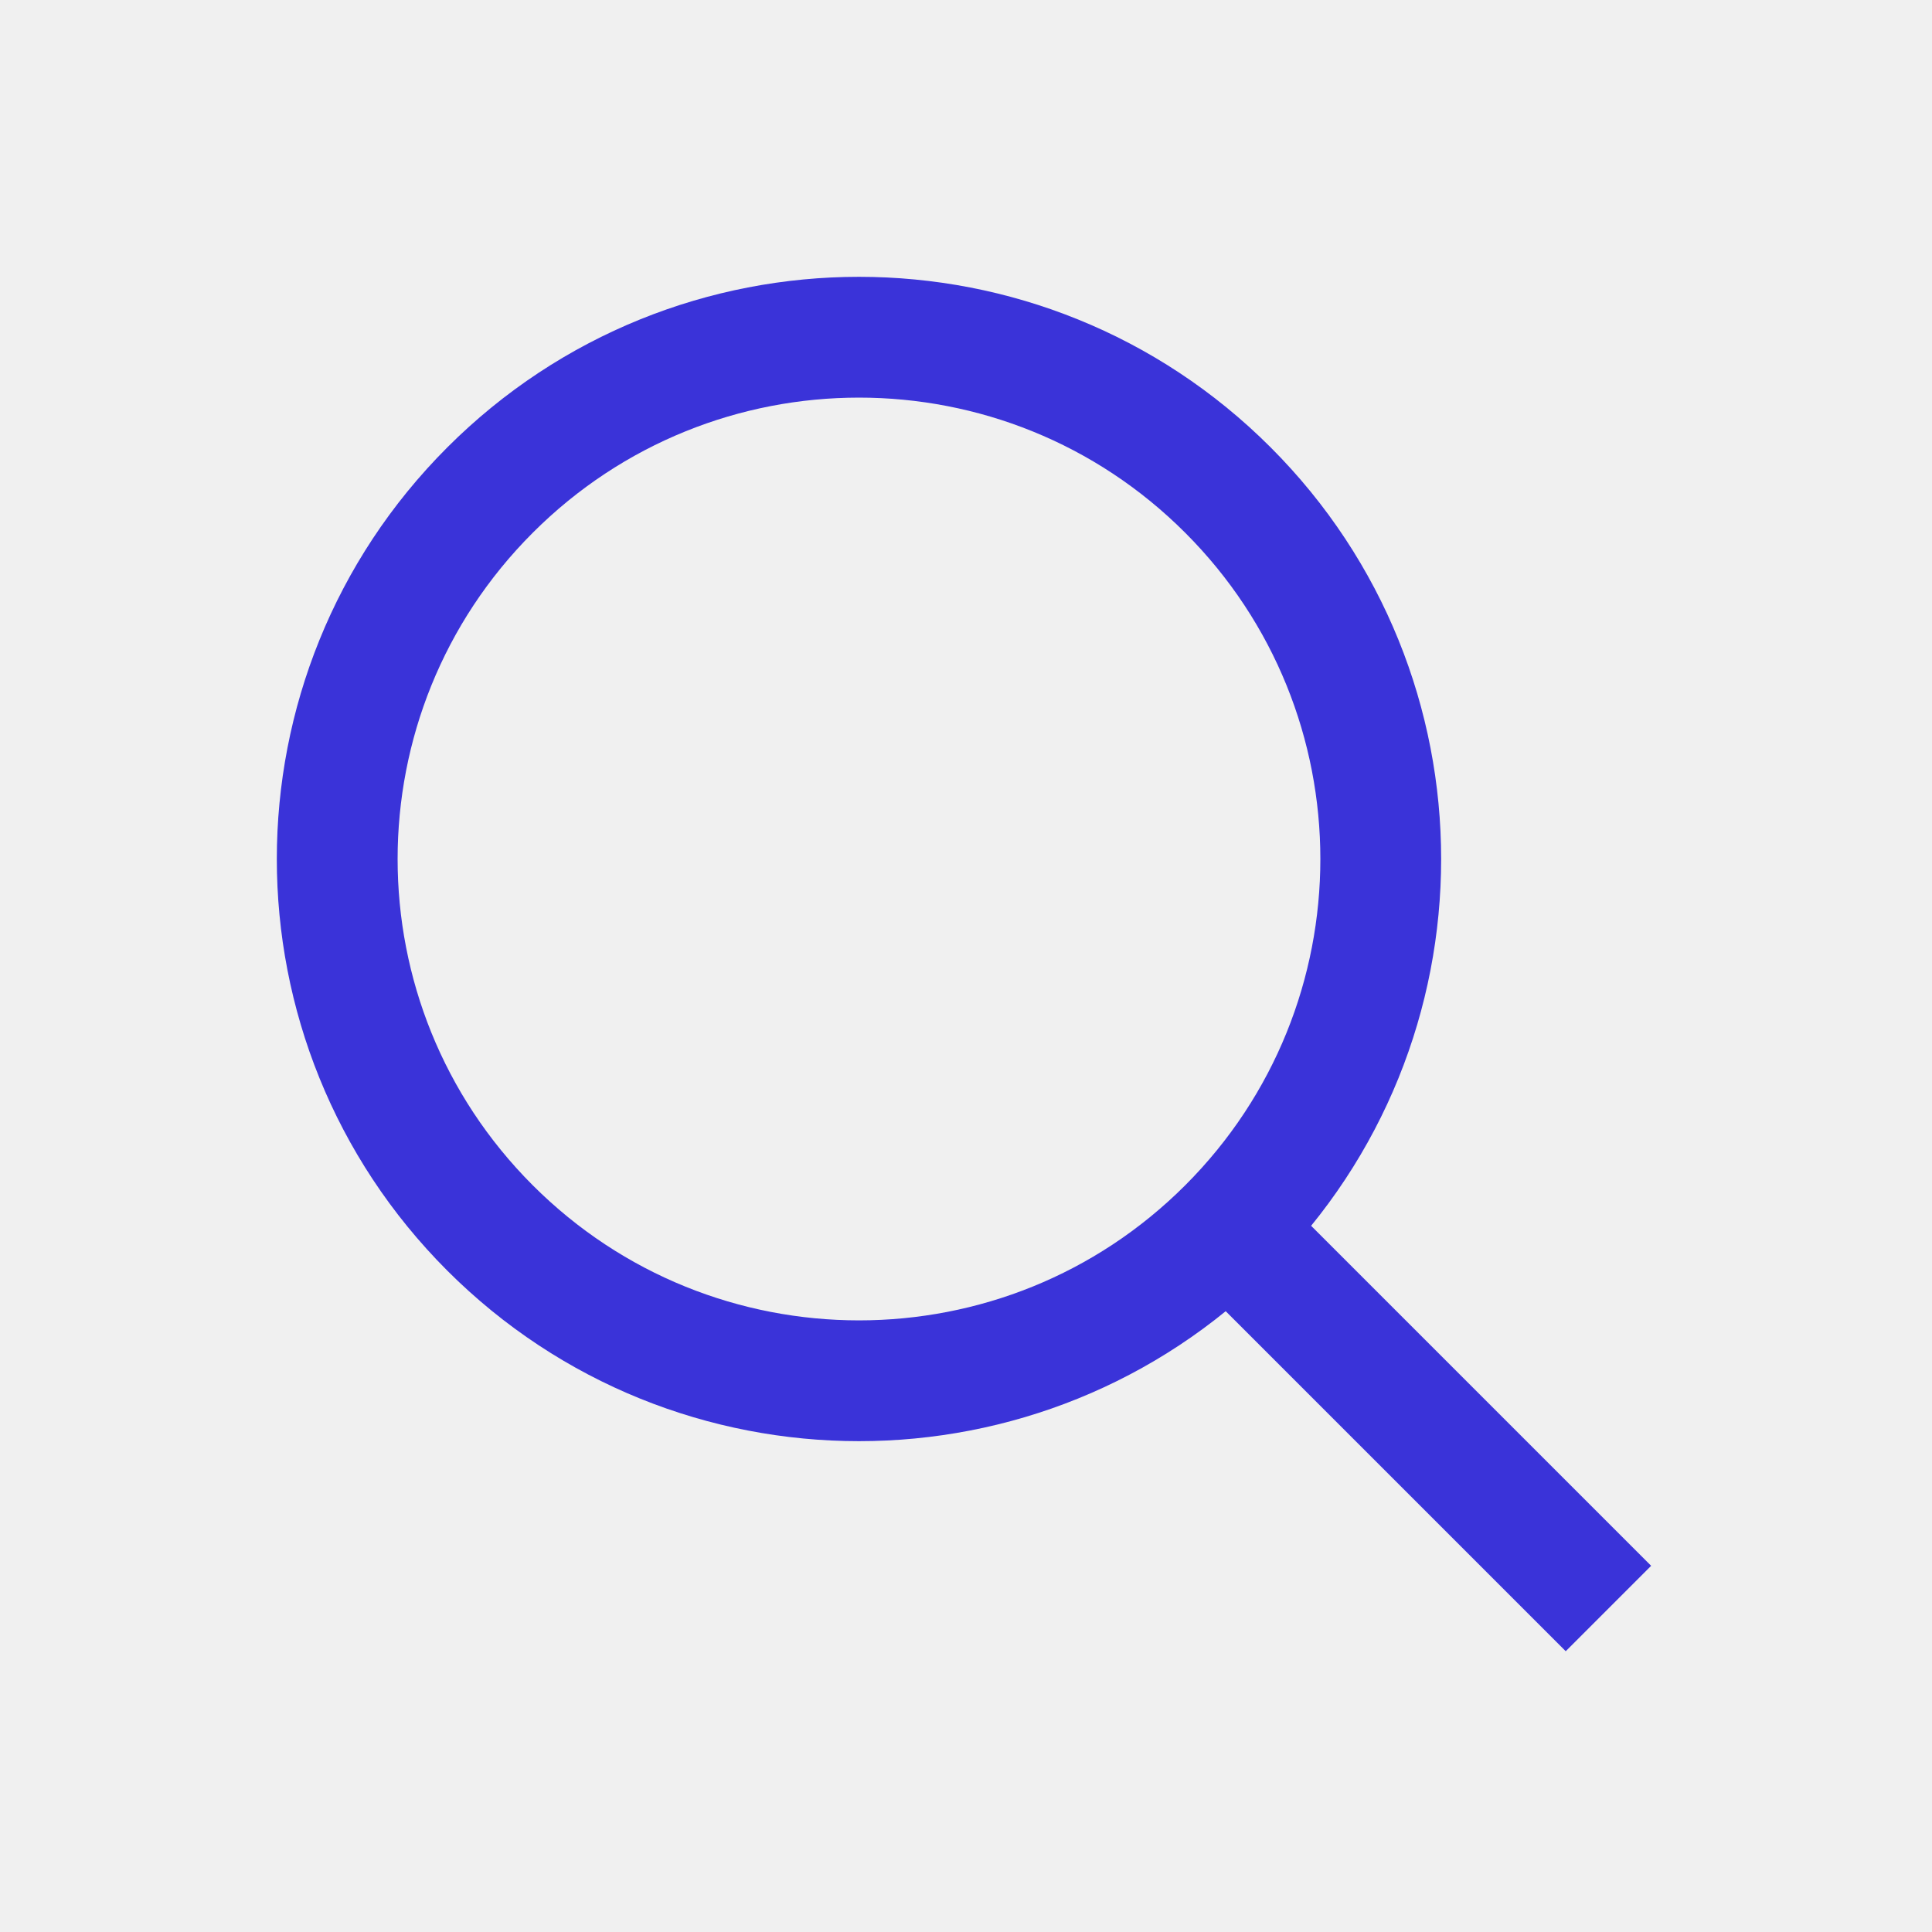
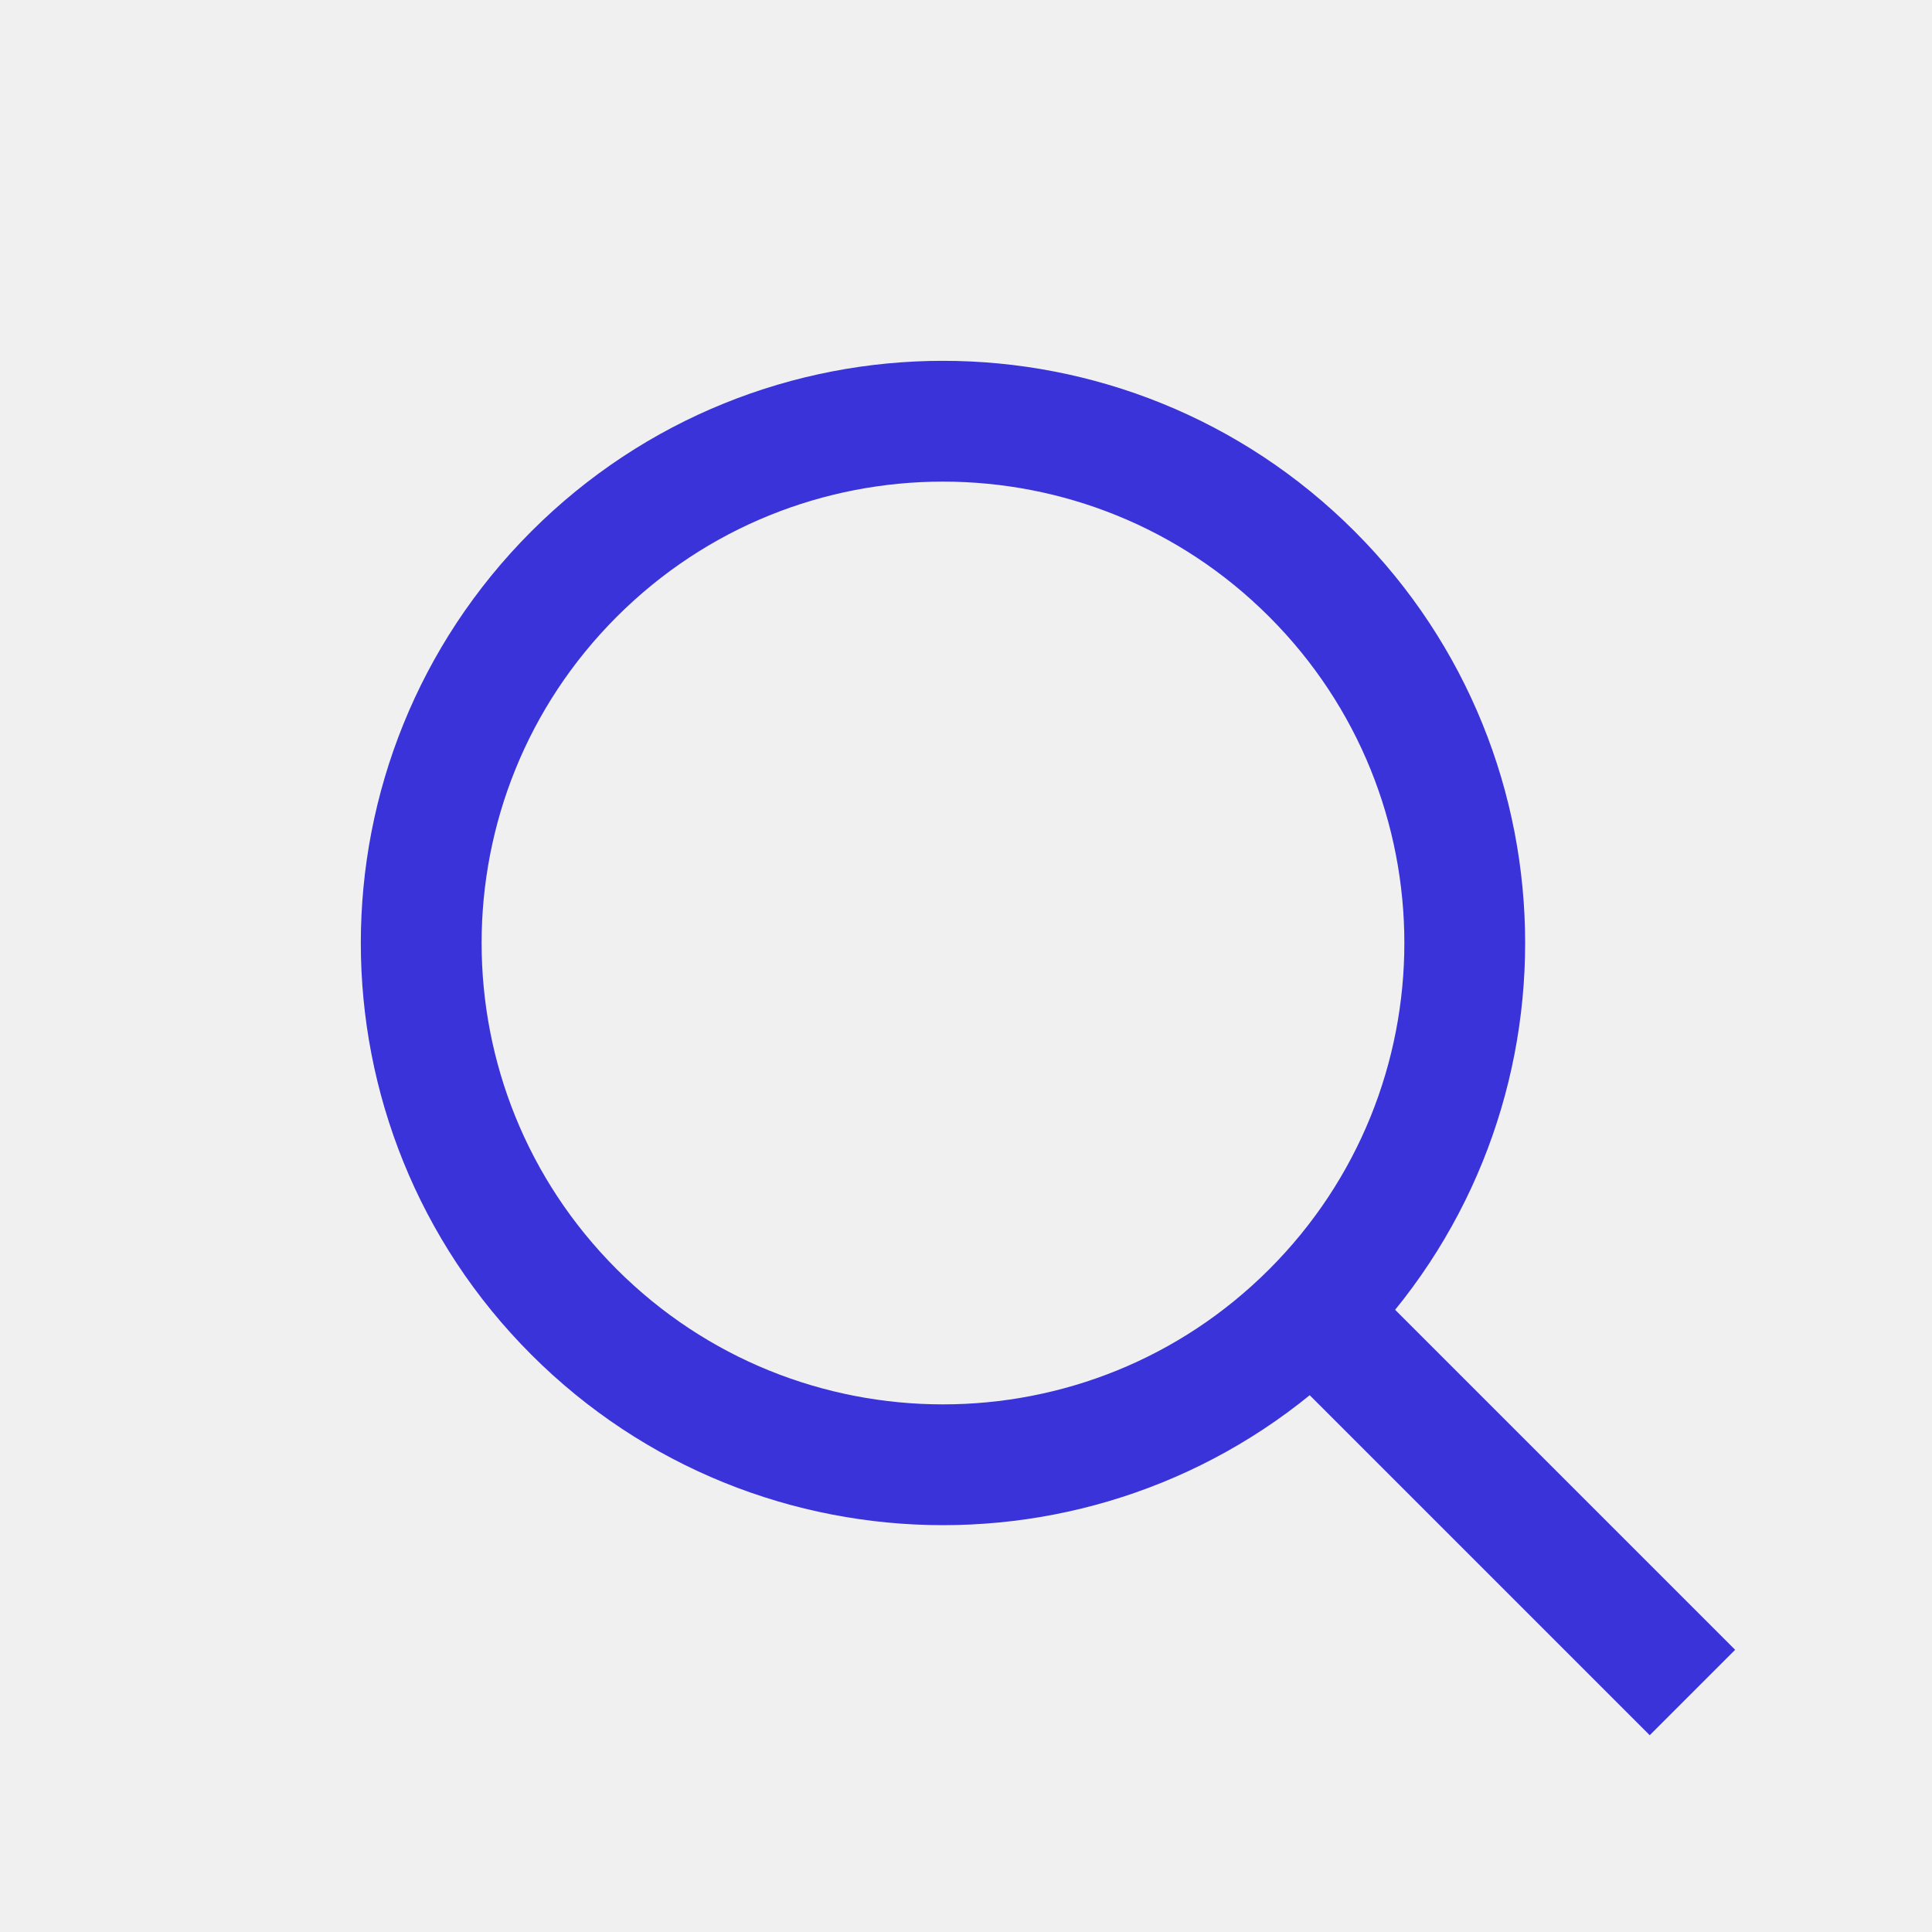
<svg xmlns="http://www.w3.org/2000/svg" width="23" height="23" viewBox="0 0 23 23" fill="none">
  <rect width="23" height="23" fill="white" fill-opacity="0.01" />
-   <path d="M14.618 14.619C12.193 17.044 8.26 17.044 5.834 14.619C3.408 12.193 3.408 8.26 5.834 5.834C8.26 3.408 12.193 3.408 14.618 5.834C17.044 8.26 17.044 12.193 14.618 14.619ZM14.618 14.619L19.148 19.149" stroke="#3A33D9" stroke-width="1.438" />
+   <path d="M15.618 15.619C13.193 18.044 9.26 18.044 6.834 15.619C4.408 13.193 4.408 9.26 6.834 6.834C9.26 4.408 13.193 4.408 15.618 6.834C18.044 9.26 18.044 13.193 15.618 15.619ZM15.618 15.619L20.148 20.149" stroke="#3A33D9" stroke-width="1.438" />
</svg>
